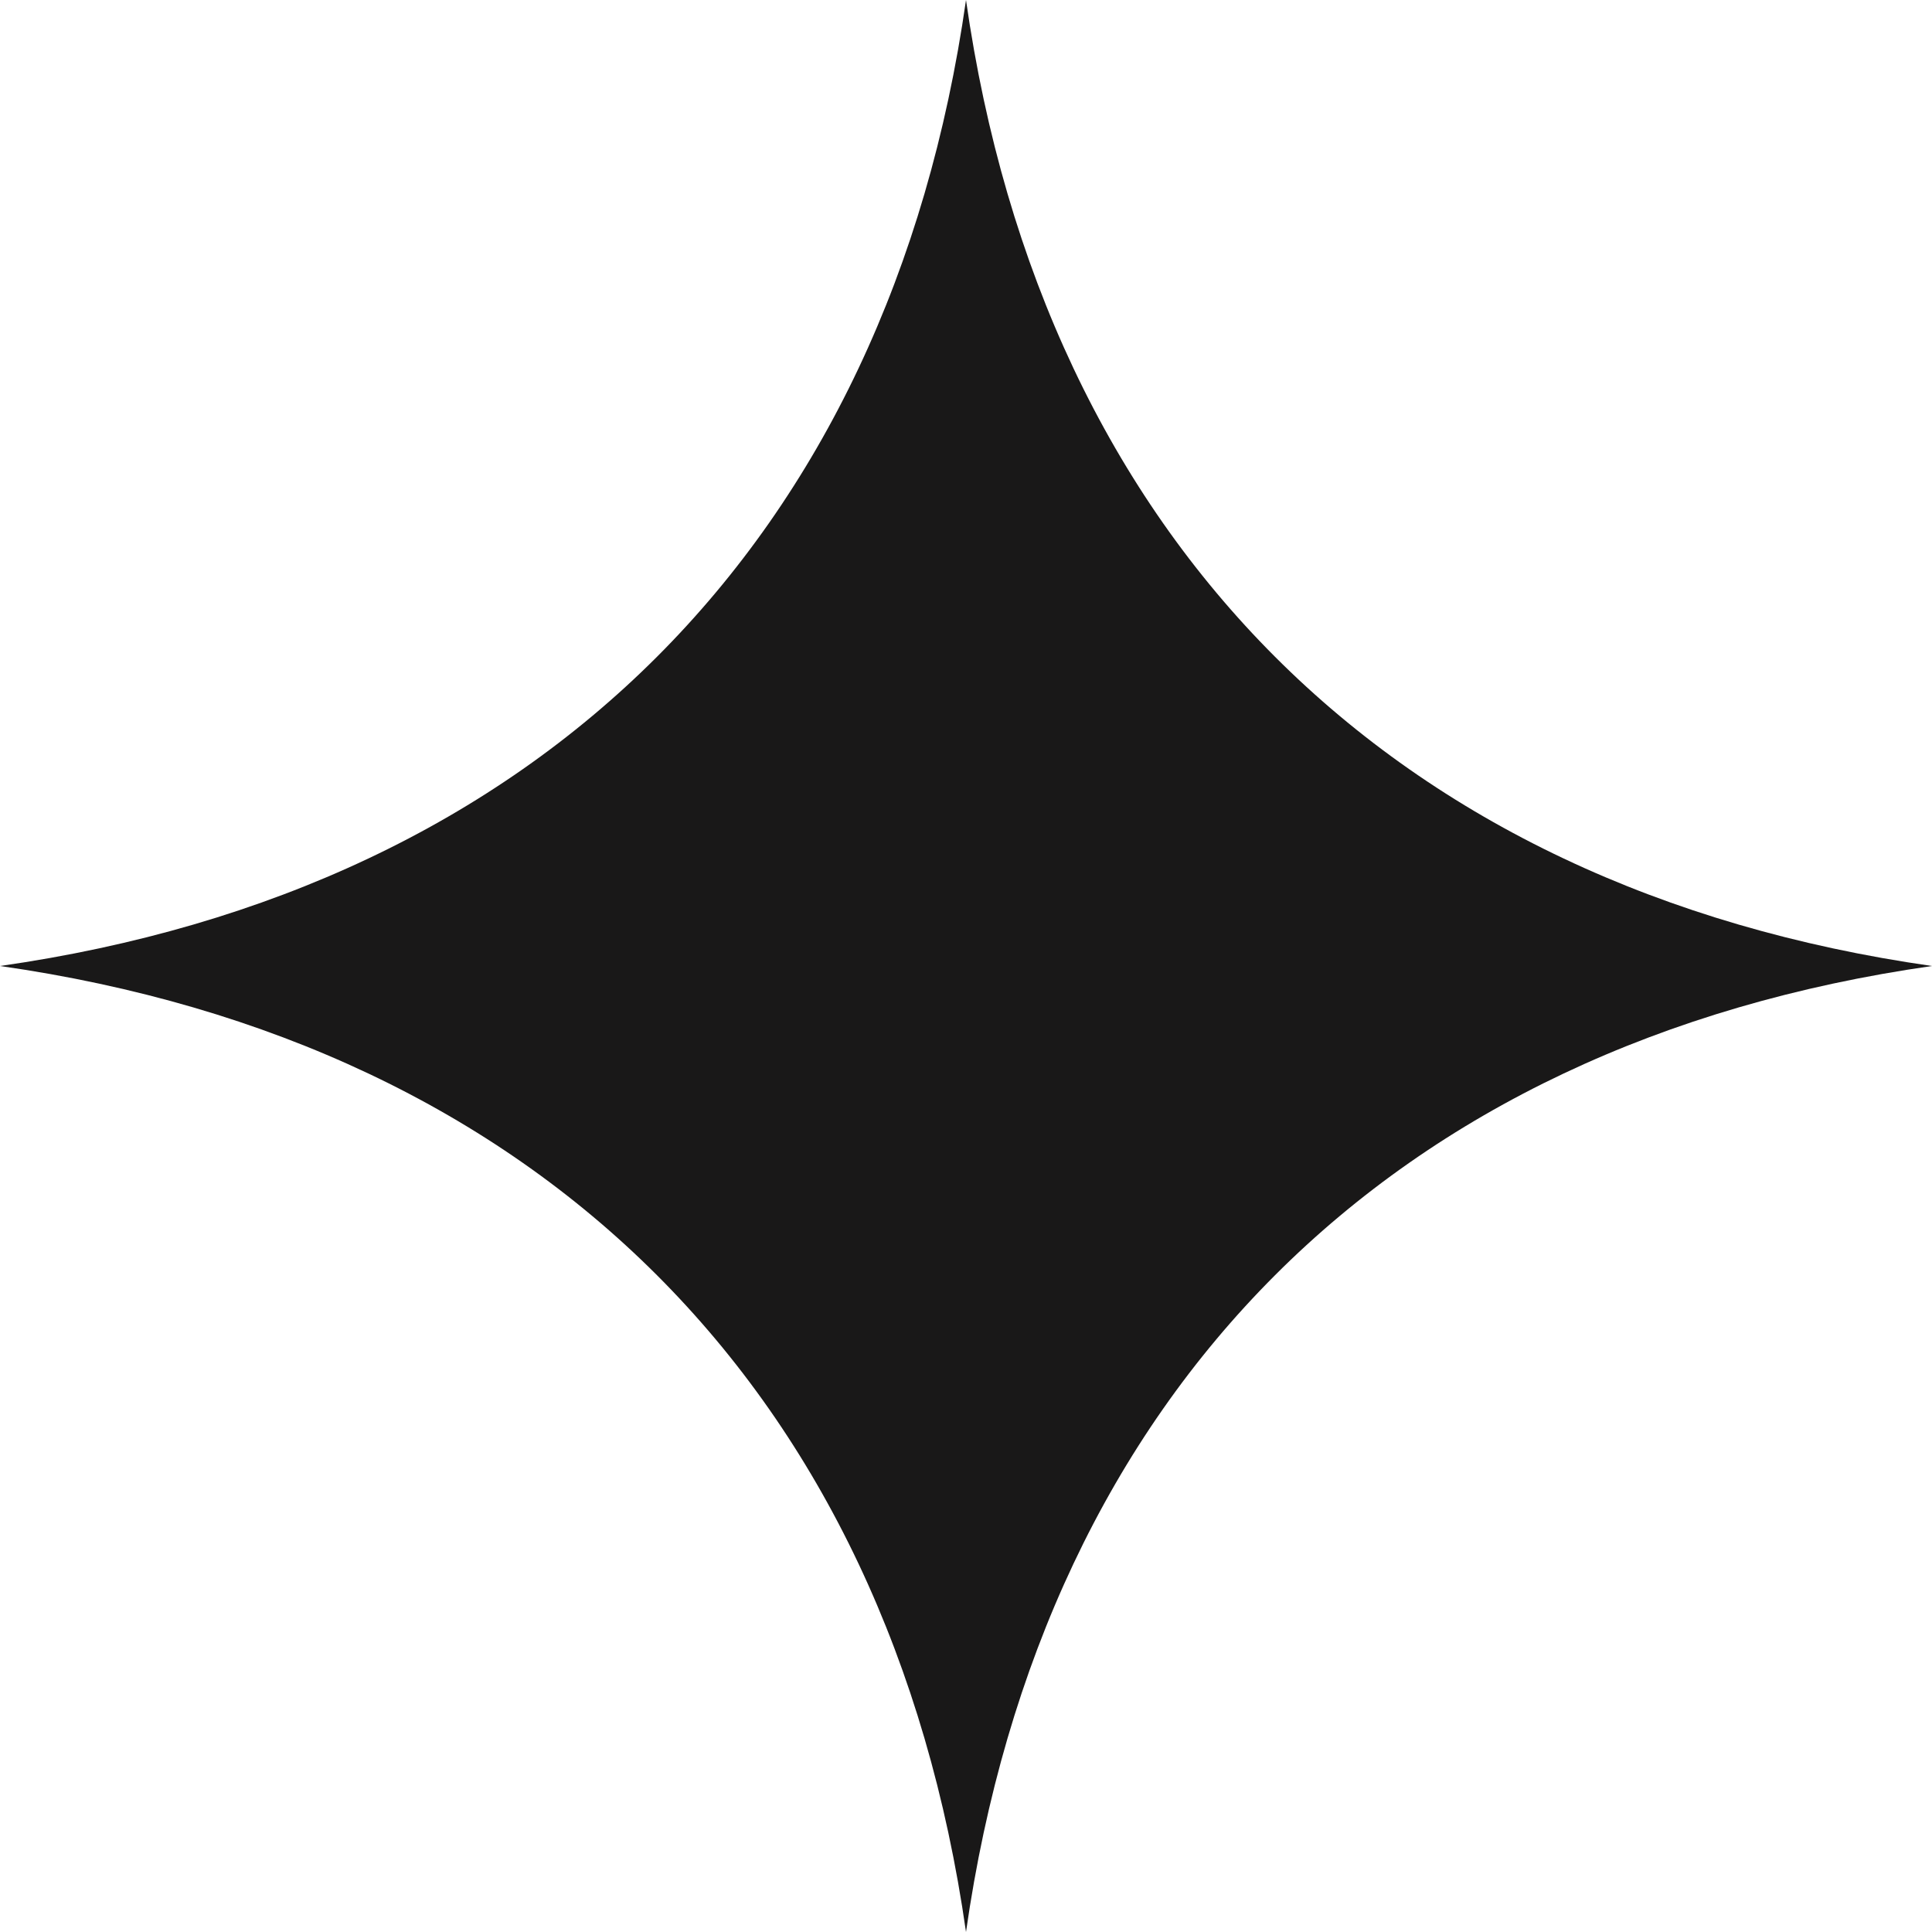
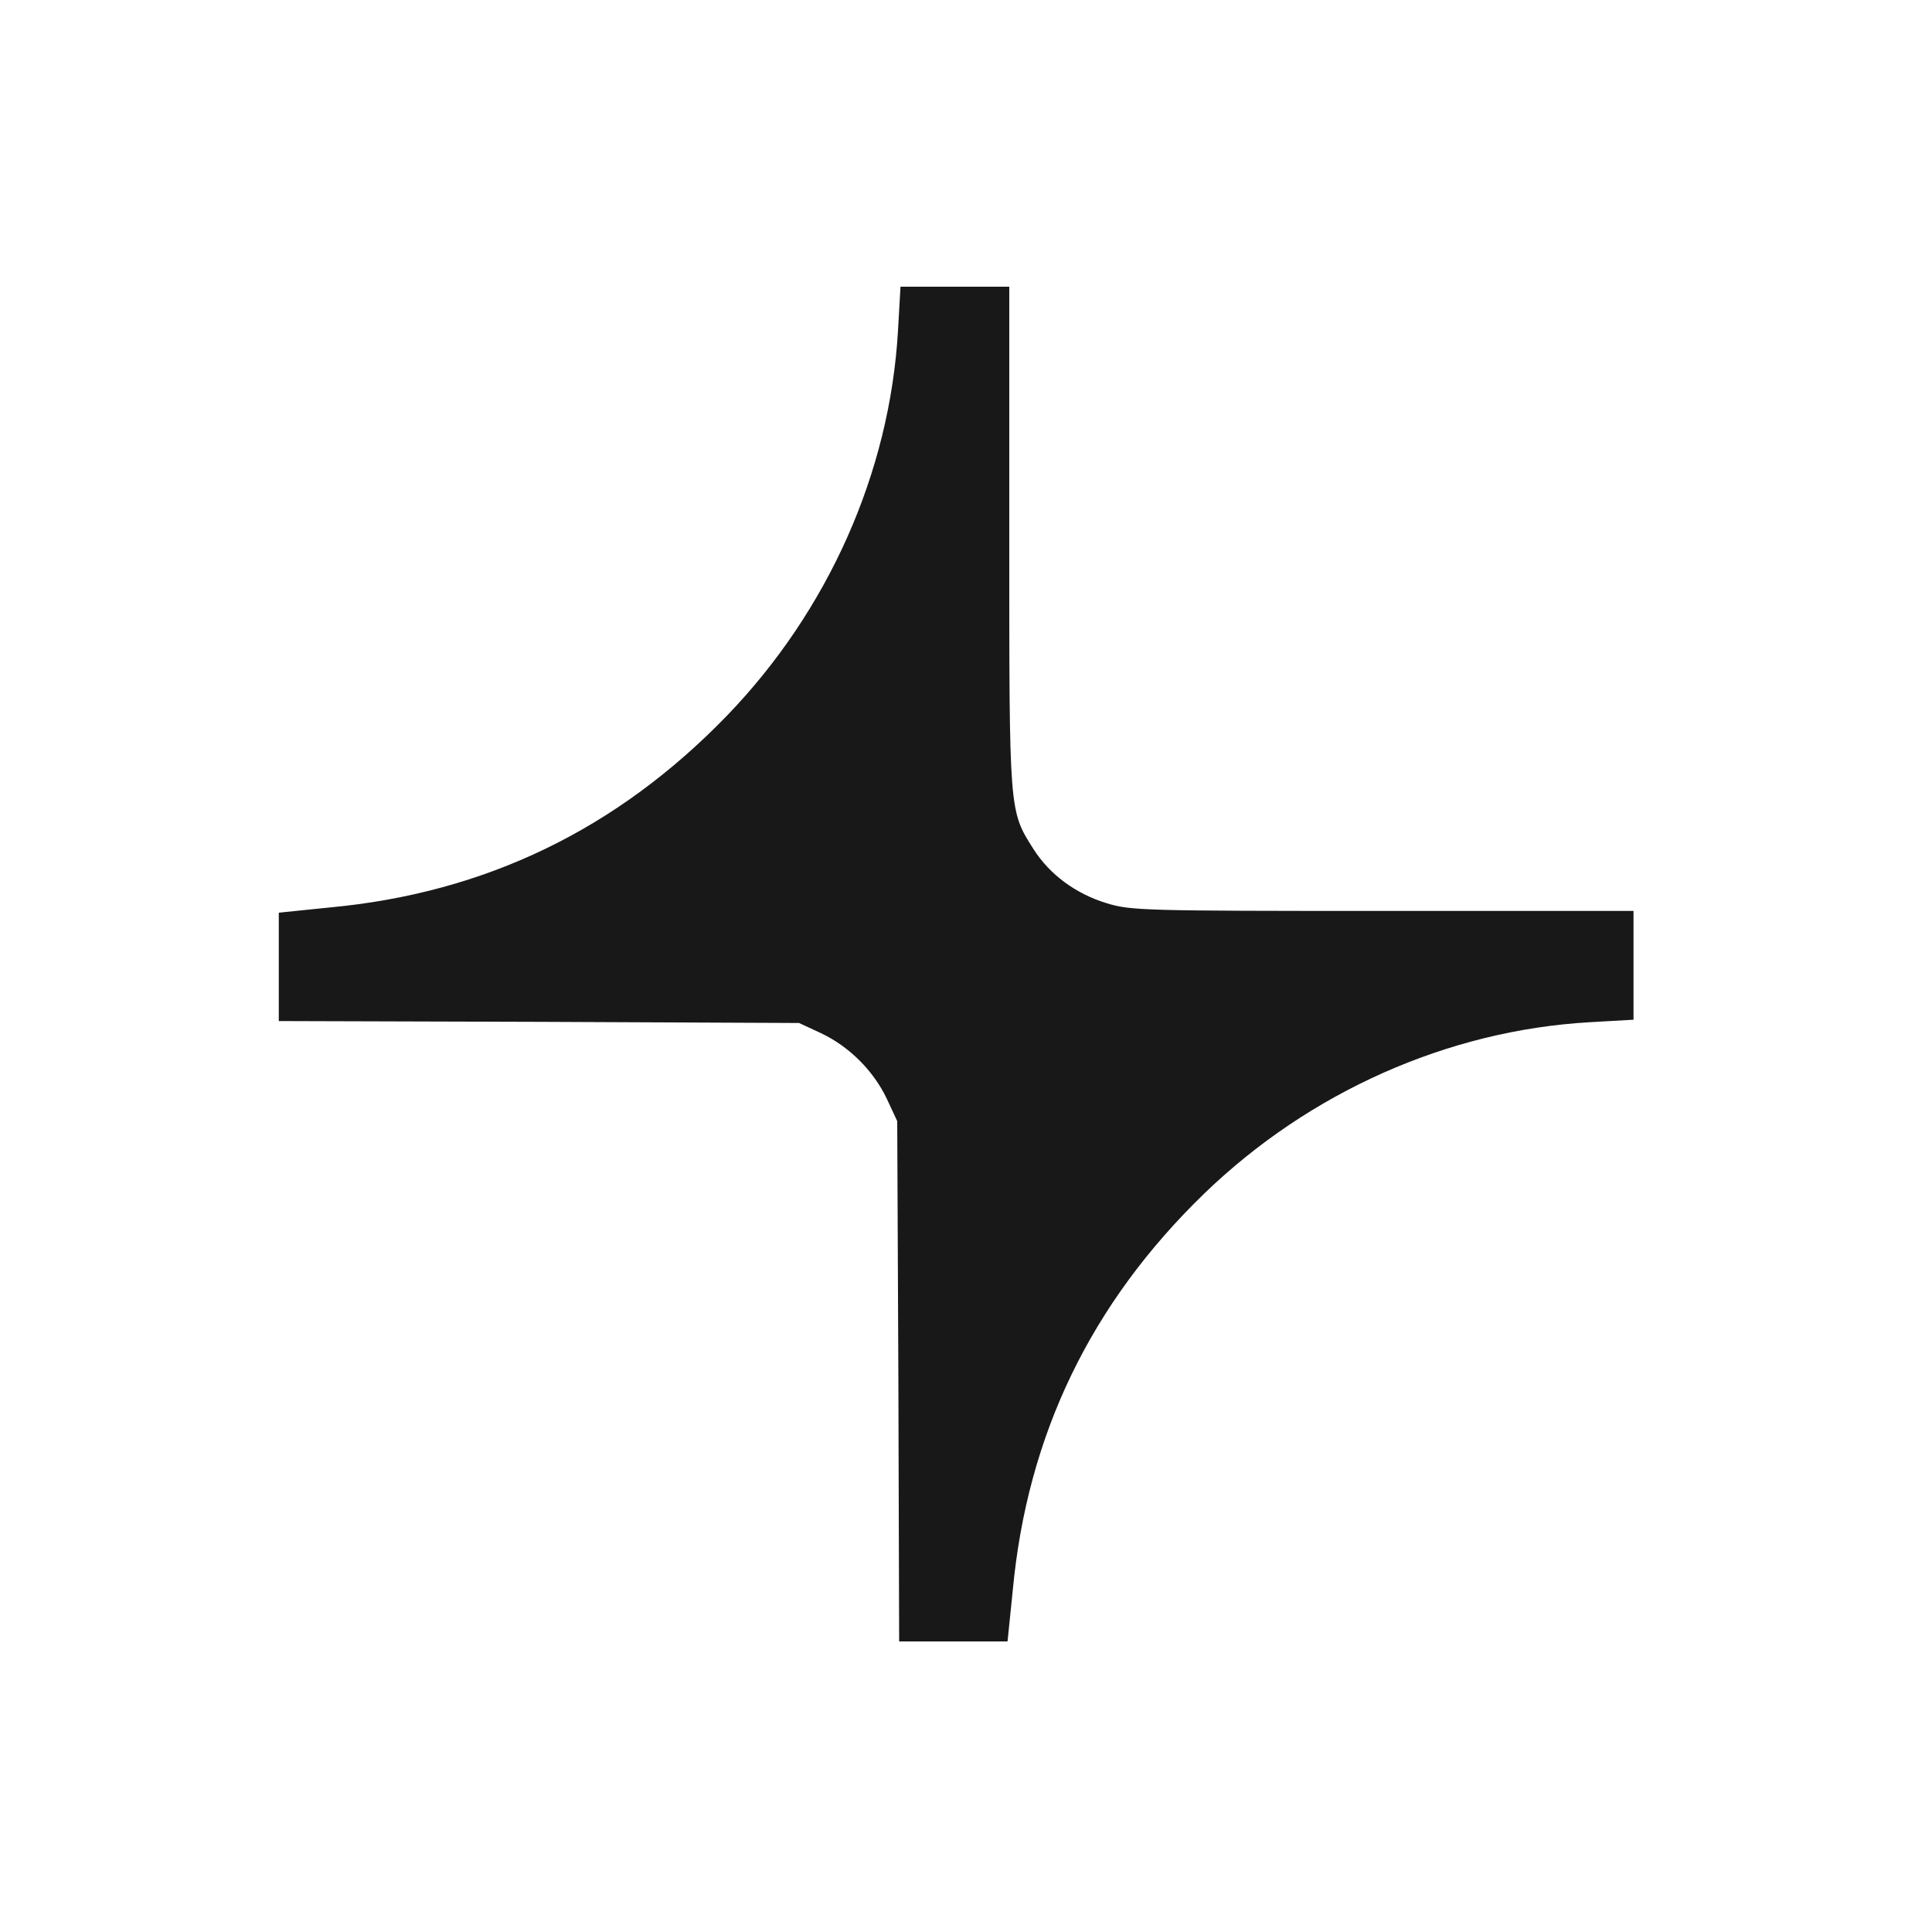
<svg xmlns="http://www.w3.org/2000/svg" viewBox="0 0 100 100" role="img" aria-label="Símbolo FMP">
-   <path fill="#191818" d="M50 0 C54 28 72 46 100 50 C72 54 54 72 50 100 C46 72 28 54 0 50 C28 46 46 28 50 0 Z" />
+   <path fill="#191818" d="M46.48 17.11 C46.06 24.45 42.87 31.61 37.62 37.05 C31.93 42.93 25.12 46.22 17.07 46.97 L14.43 47.24 L14.43 50.04 L14.43 52.85 L27.91 52.89 L41.36 52.95 L42.5 53.48 C43.96 54.17 45.22 55.43 45.91 56.89 L46.44 58.03 L46.5 71.5 L46.54 84.96 L49.35 84.96 L52.15 84.96 L52.42 82.32 C53.17 74.27 56.46 67.46 62.34 61.77 C67.78 56.52 74.94 53.33 82.28 52.91 L84.55 52.78 L84.55 49.96 L84.55 47.15 L71.57 47.15 C59.17 47.15 58.52 47.13 57.28 46.75 C55.67 46.26 54.33 45.26 53.5 43.96 C52.22 41.95 52.24 42.09 52.24 27.8 L52.24 14.84 L49.43 14.84 L46.61 14.84 L46.48 17.11Z" />
</svg>
